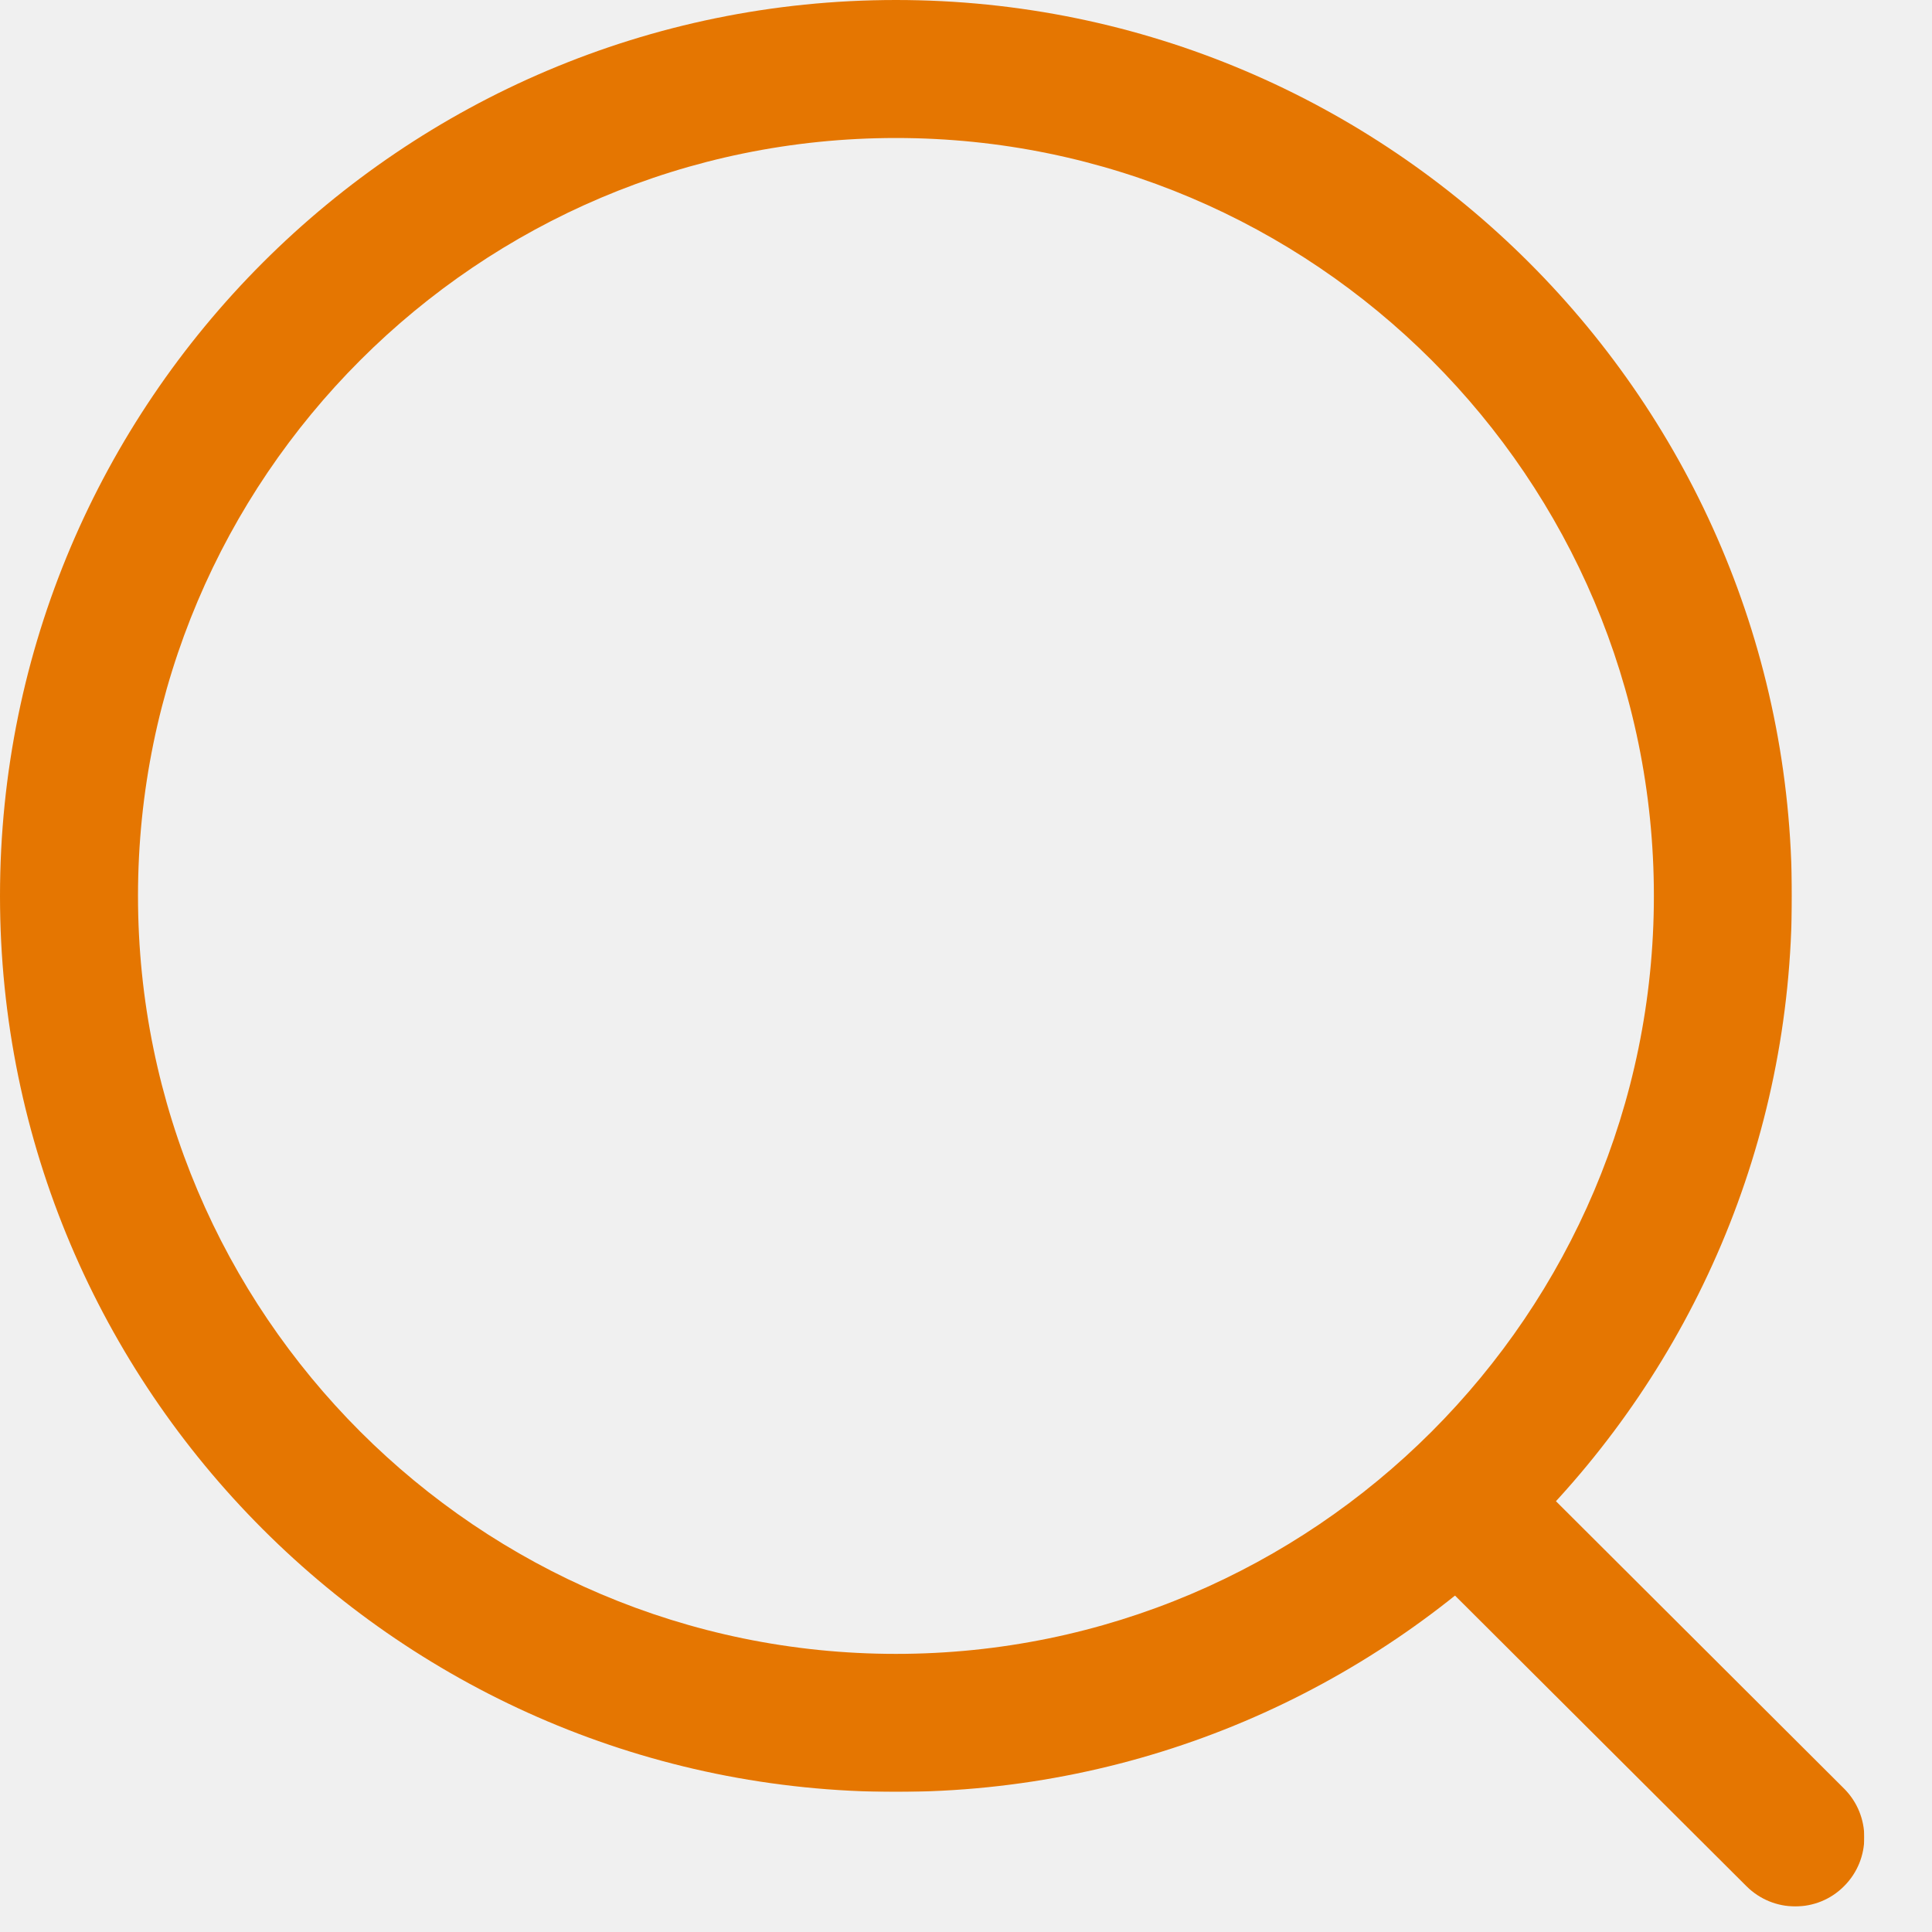
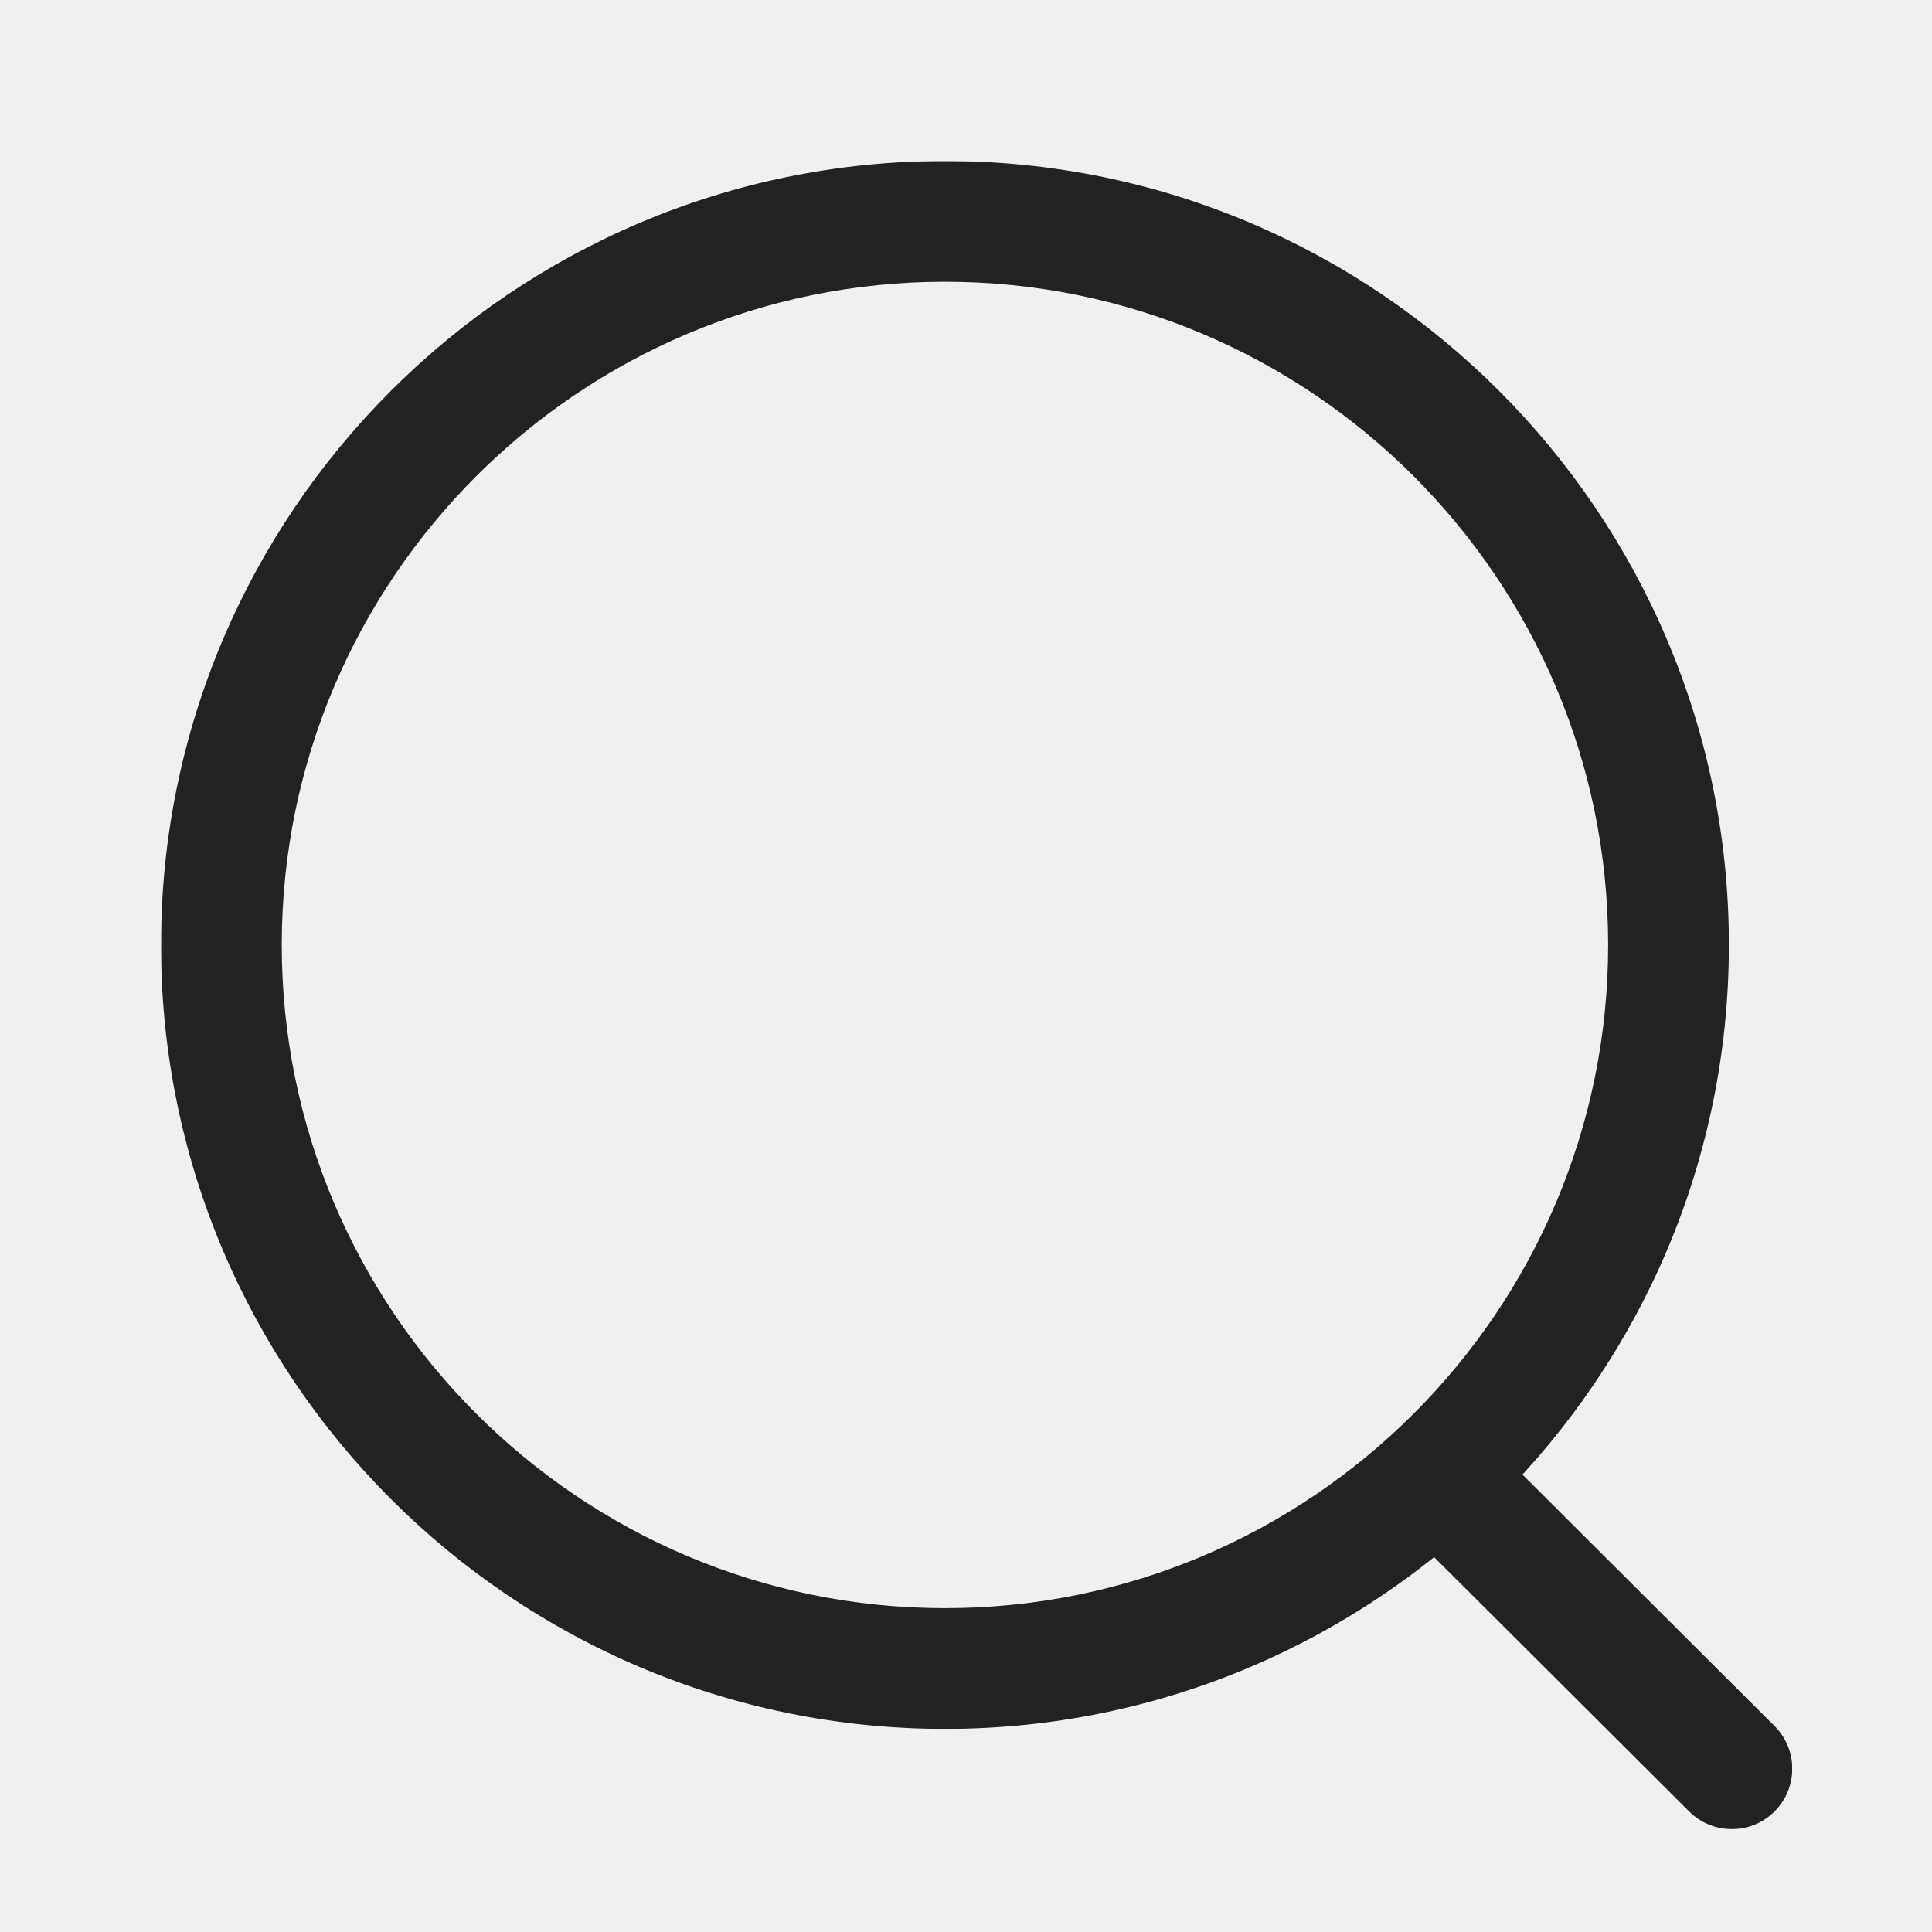
- <svg xmlns="http://www.w3.org/2000/svg" width="21" height="21" viewBox="0 0 21 21" fill="none">
-   <mask id="mask0_729_239" style="mask-type:luminance" maskUnits="userSpaceOnUse" x="0" y="0" width="20" height="20">
-     <path fill-rule="evenodd" clip-rule="evenodd" d="M0 0H19.477V19.477H0V0Z" fill="white" />
+ <svg xmlns="http://www.w3.org/2000/svg" width="24" height="24" viewBox="0 0 24 24" fill="none">
+   <mask id="mask0_5_1405" style="mask-type:luminance" maskUnits="userSpaceOnUse" x="2" y="2" width="20" height="20">
+     <path fill-rule="evenodd" clip-rule="evenodd" d="M2 2H21.477V21.477H2V2Z" fill="white" />
  </mask>
-   <g mask="url(#mask0_729_239)">
-     <path fill-rule="evenodd" clip-rule="evenodd" d="M9.739 1.5C5.196 1.5 1.5 5.195 1.5 9.738C1.5 14.281 5.196 17.977 9.739 17.977C14.281 17.977 17.977 14.281 17.977 9.738C17.977 5.195 14.281 1.5 9.739 1.5ZM9.739 19.477C4.369 19.477 -0 15.108 -0 9.738C-0 4.368 4.369 0 9.739 0C15.109 0 19.477 4.368 19.477 9.738C19.477 15.108 15.109 19.477 9.739 19.477Z" fill="#E57601" />
+   <g mask="url(#mask0_5_1405)">
+     <path fill-rule="evenodd" clip-rule="evenodd" d="M11.739 3.5C7.196 3.5 3.5 7.195 3.5 11.738C3.5 16.281 7.196 19.977 11.739 19.977C16.281 19.977 19.977 16.281 19.977 11.738C19.977 7.195 16.281 3.5 11.739 3.5ZM11.739 21.477C6.369 21.477 2 17.108 2 11.738C2 6.368 6.369 2 11.739 2C17.109 2 21.477 6.368 21.477 11.738C21.477 17.108 17.109 21.477 11.739 21.477Z" fill="#222222" />
  </g>
-   <mask id="mask1_729_239" style="mask-type:luminance" maskUnits="userSpaceOnUse" x="15" y="15" width="6" height="6">
-     <path fill-rule="evenodd" clip-rule="evenodd" d="M15.24 15.707H20.264V20.722H15.24V15.707Z" fill="white" />
+   <mask id="mask1_5_1405" style="mask-type:luminance" maskUnits="userSpaceOnUse" x="17" y="17" width="6" height="6">
+     <path fill-rule="evenodd" clip-rule="evenodd" d="M17.24 17.707H22.264V22.722H17.24V17.707Z" fill="white" />
  </mask>
-   <g mask="url(#mask1_729_239)">
-     <path fill-rule="evenodd" clip-rule="evenodd" d="M19.514 20.722C19.323 20.722 19.131 20.649 18.984 20.503L15.46 16.989C15.167 16.696 15.166 16.221 15.459 15.928C15.751 15.633 16.226 15.635 16.52 15.926L20.044 19.441C20.337 19.734 20.338 20.208 20.045 20.501C19.899 20.649 19.706 20.722 19.514 20.722Z" fill="#E57601" />
+   <g mask="url(#mask1_5_1405)">
+     <path fill-rule="evenodd" clip-rule="evenodd" d="M21.514 22.722C21.323 22.722 21.131 22.649 20.984 22.503L17.46 18.989C17.167 18.696 17.166 18.221 17.459 17.928C17.751 17.633 18.226 17.635 18.52 17.926L22.044 21.441C22.337 21.734 22.338 22.208 22.045 22.501C21.899 22.649 21.706 22.722 21.514 22.722Z" fill="#222222" />
  </g>
</svg>
